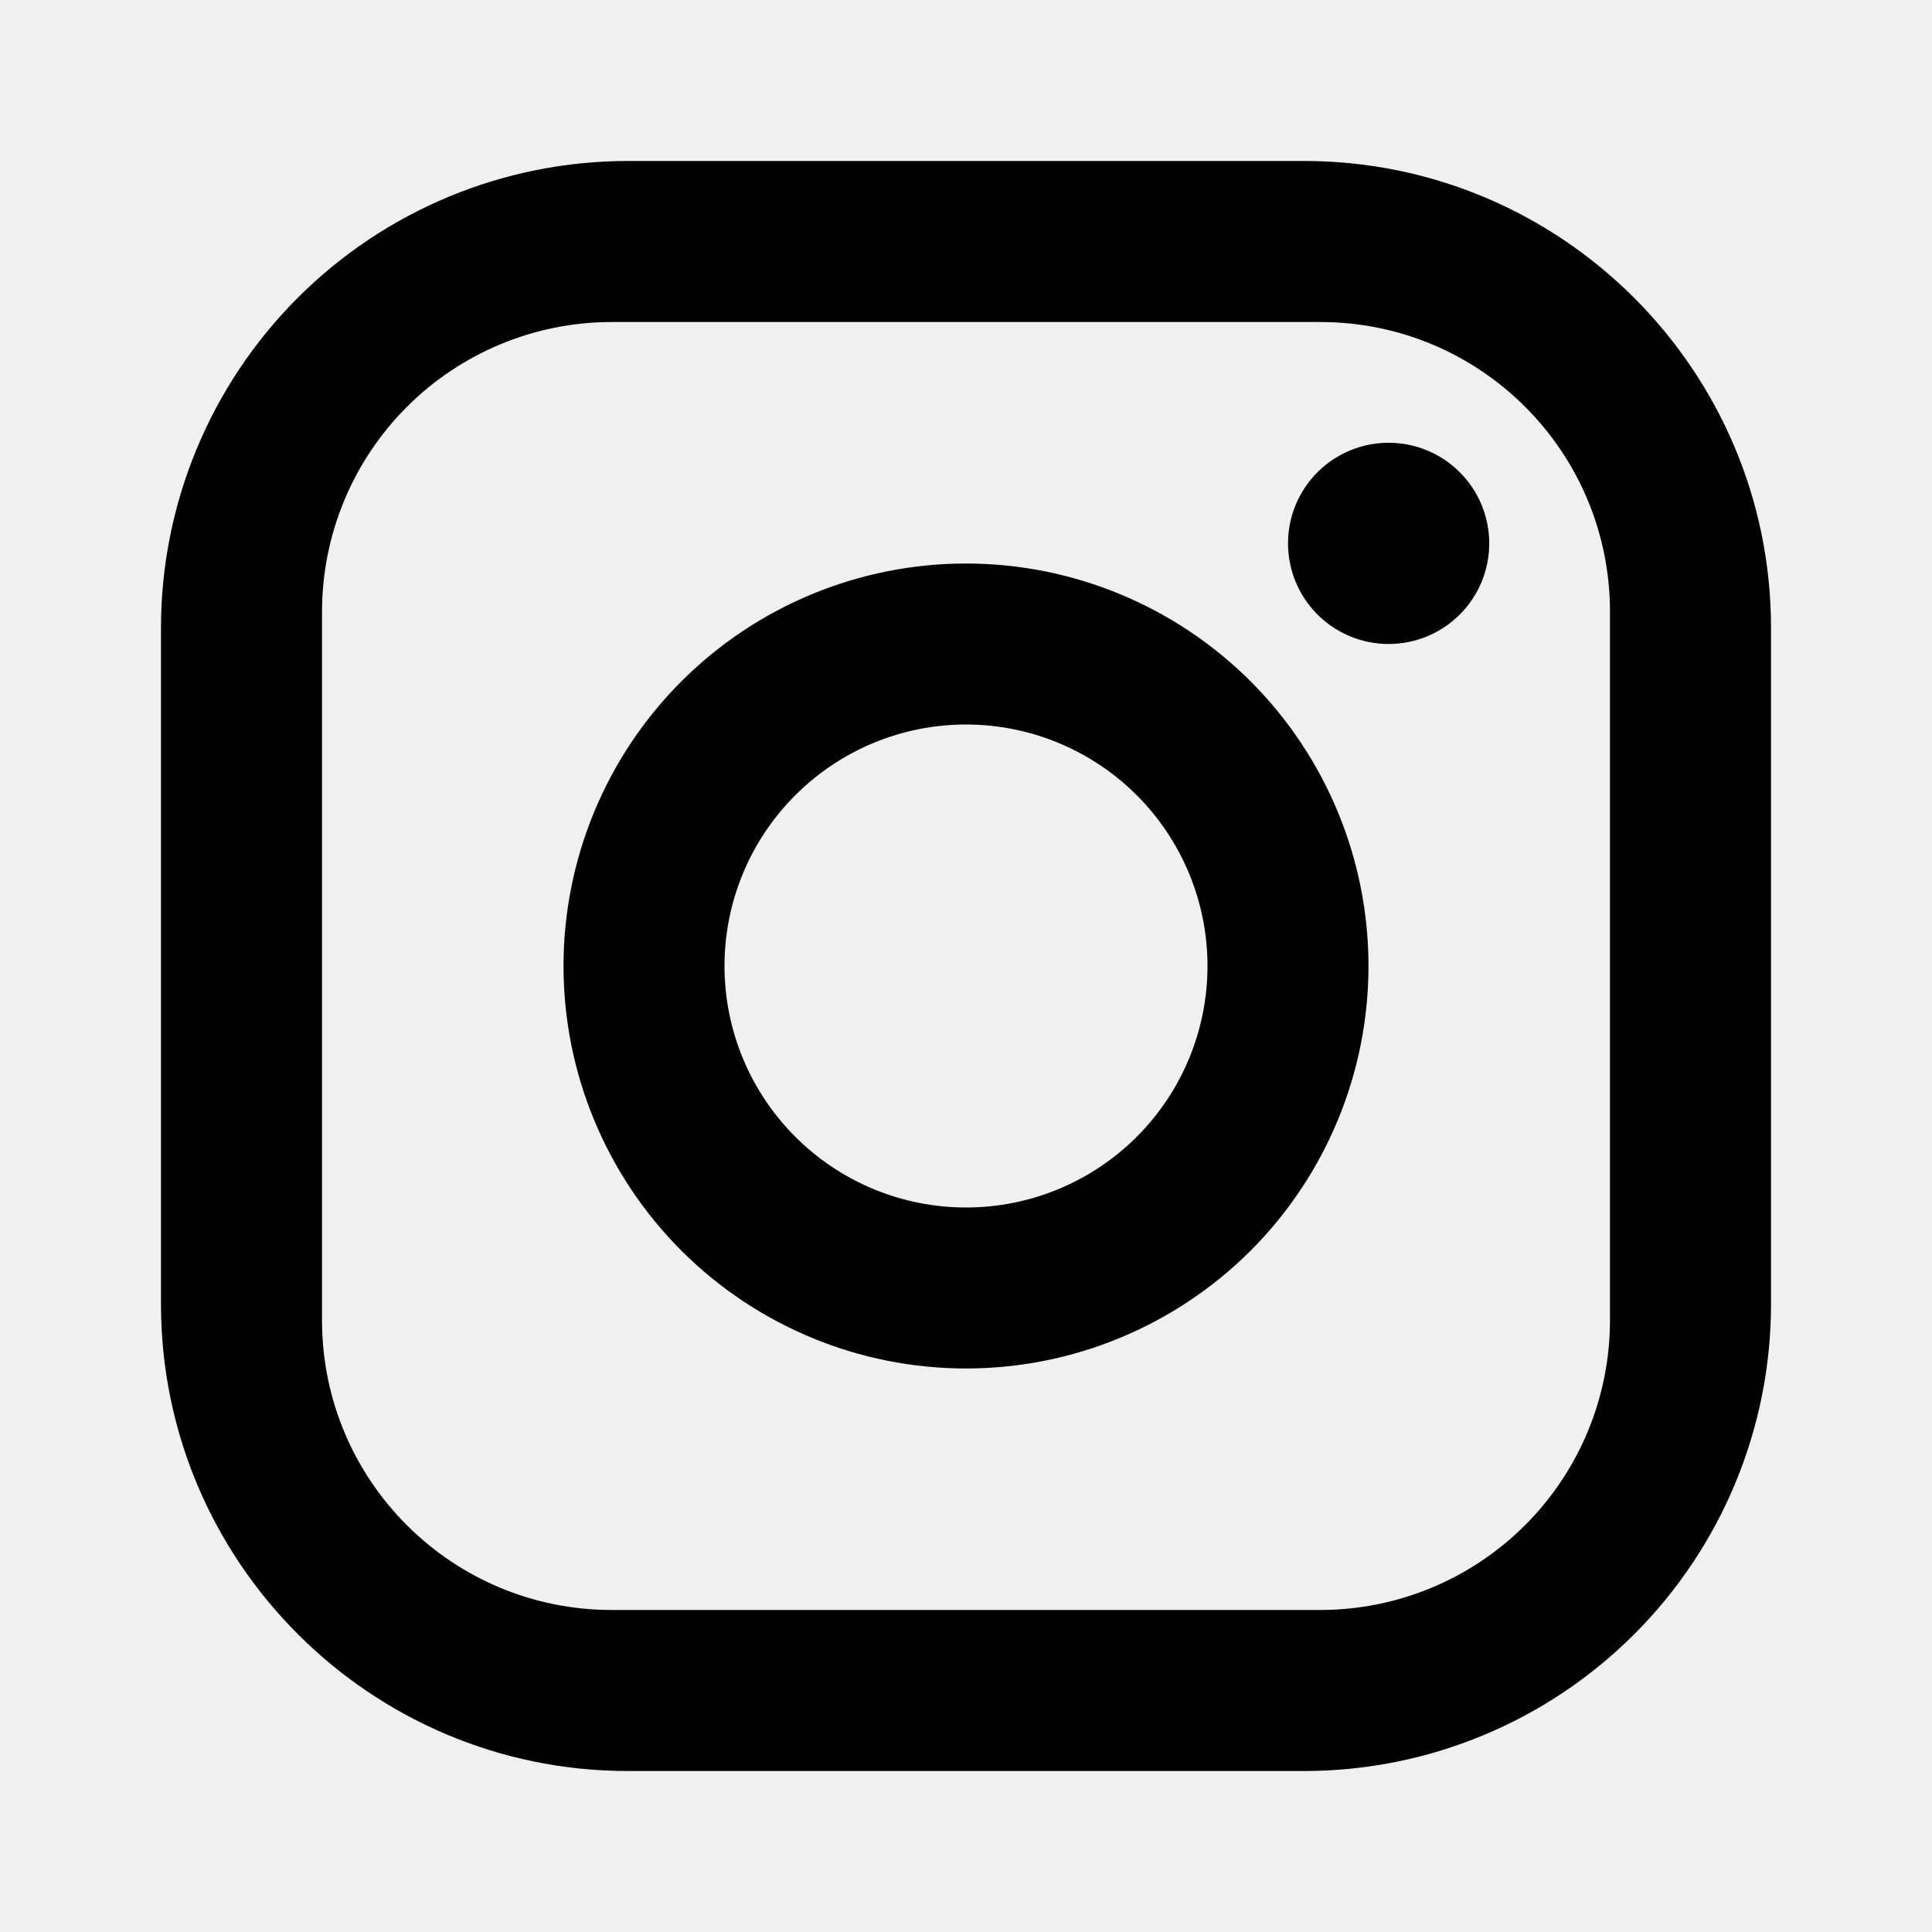
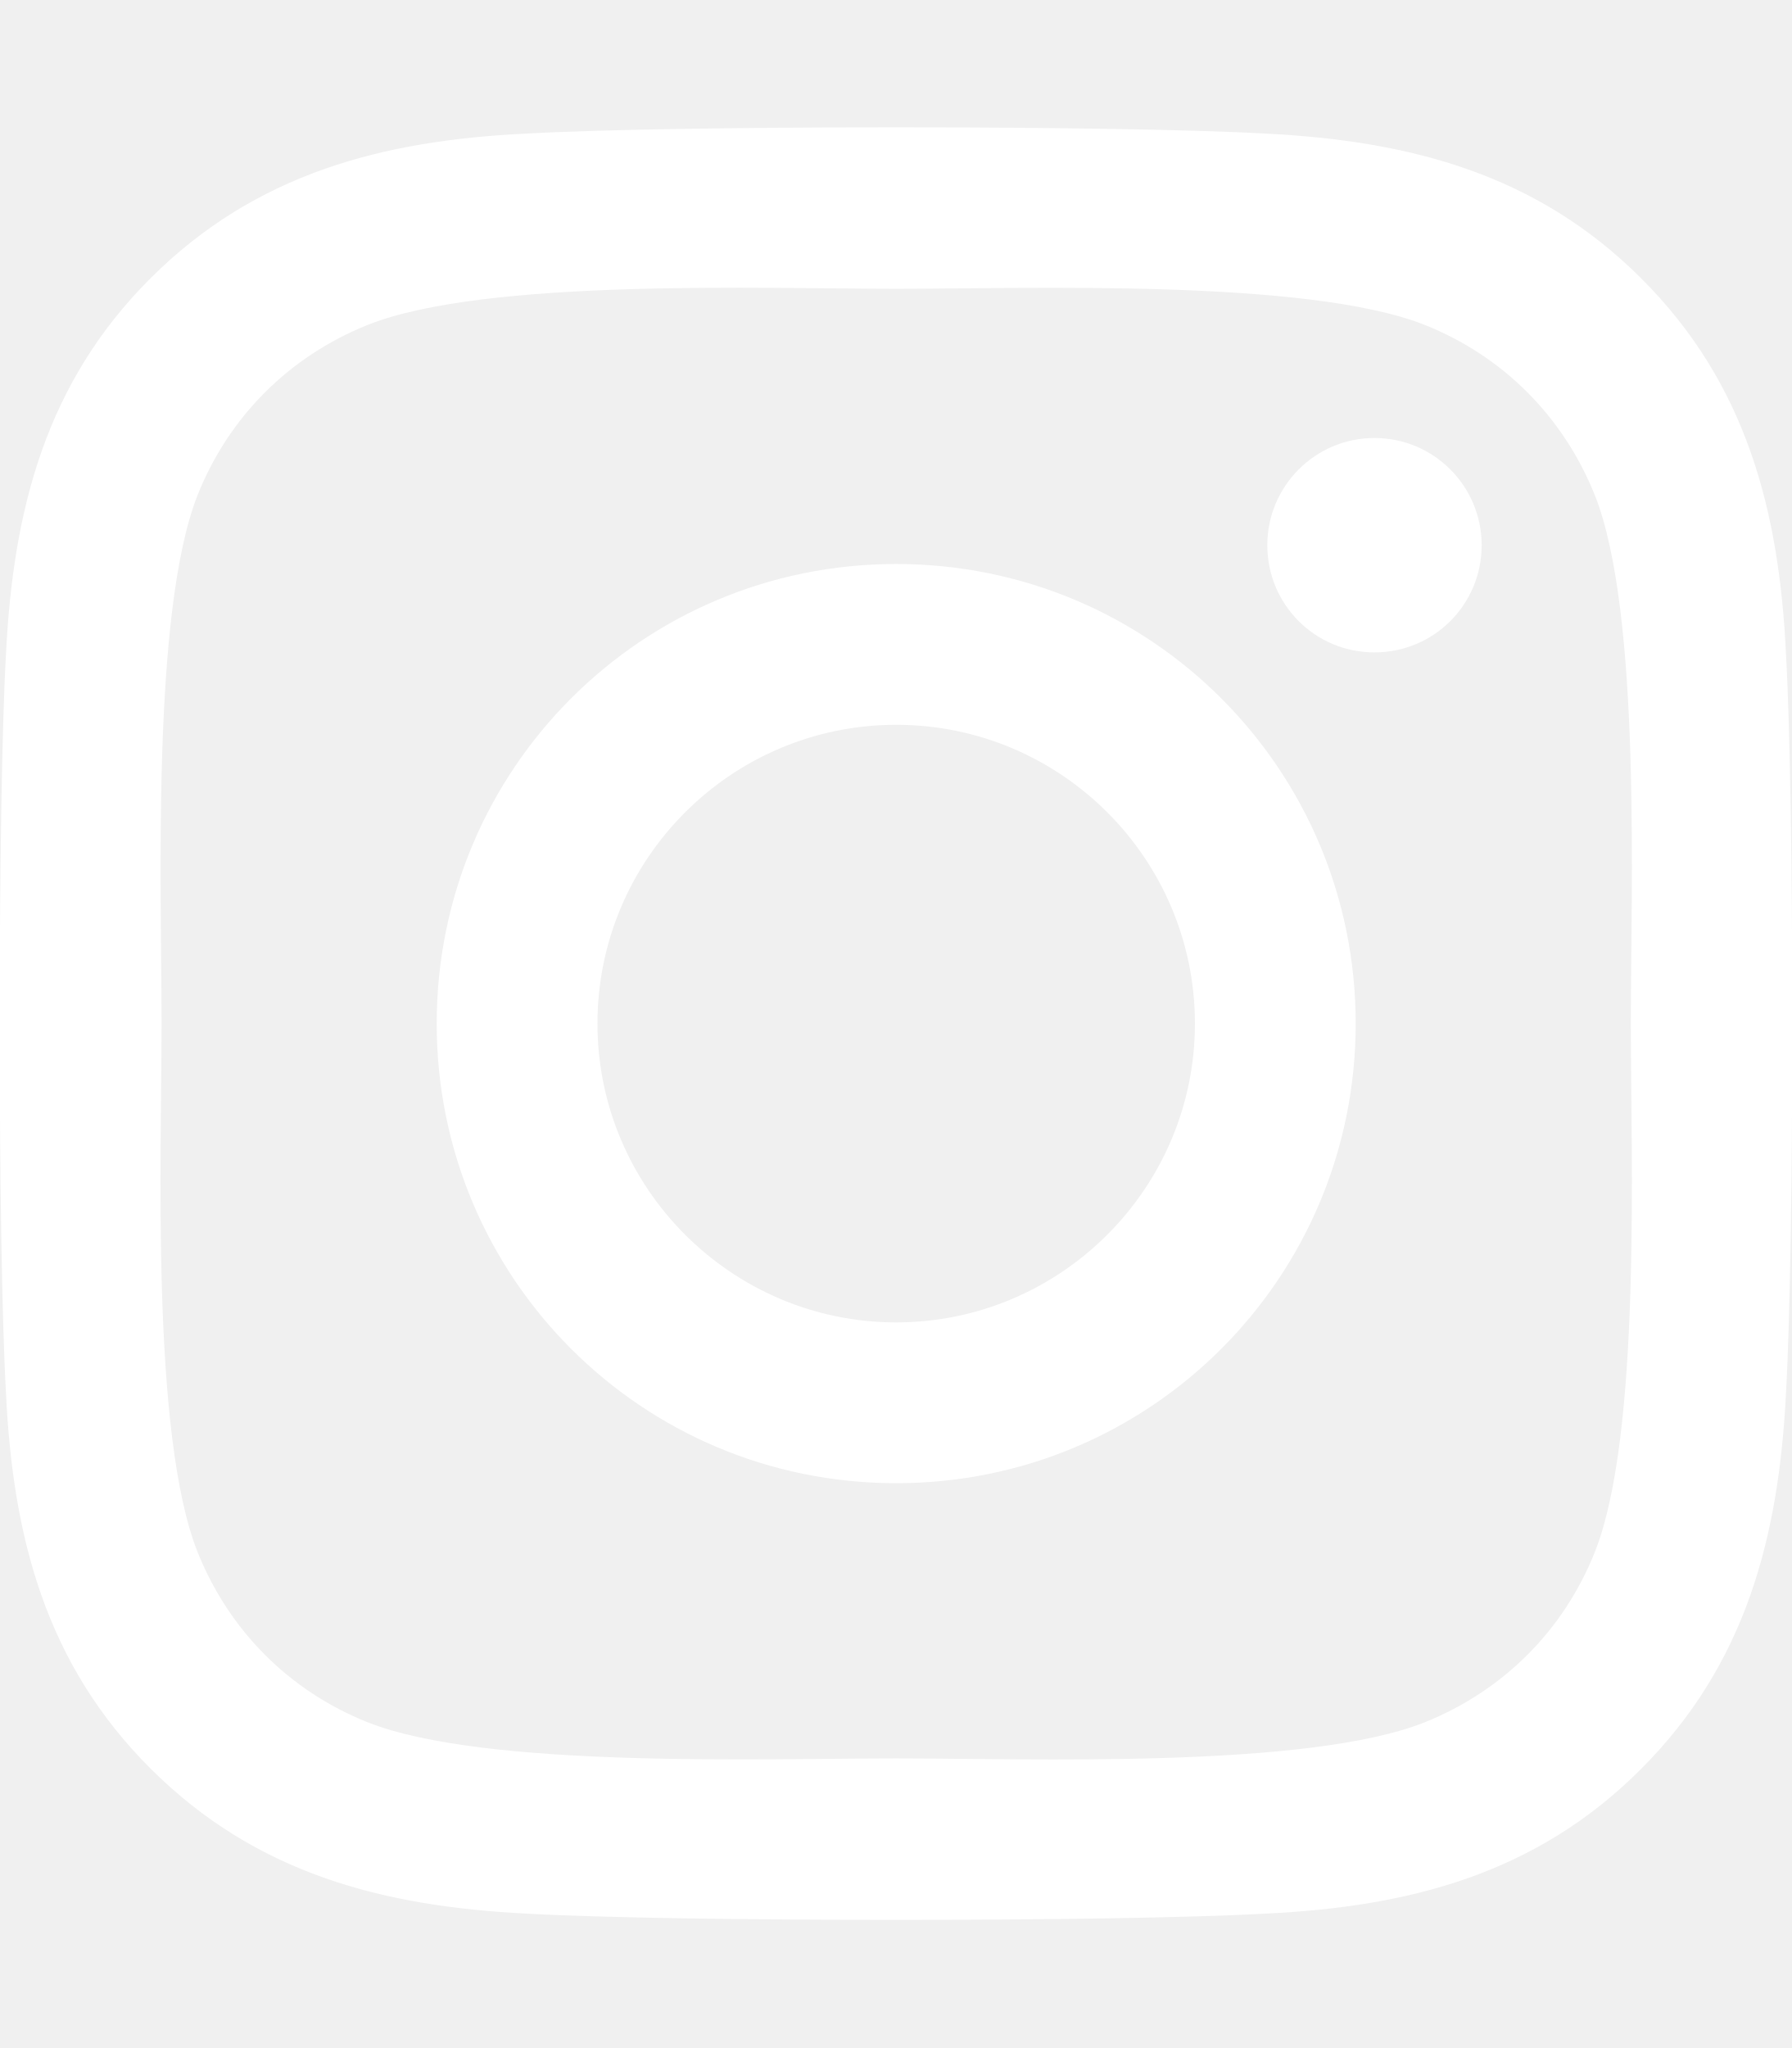
- <svg xmlns="http://www.w3.org/2000/svg" width="40" height="40" viewBox="0 0 40 40" fill="none">
-   <path d="M13 3.333H27C32.333 3.333 36.667 7.667 36.667 13V27C36.667 29.564 35.648 32.023 33.835 33.835C32.023 35.648 29.564 36.667 27 36.667H13C7.667 36.667 3.333 32.333 3.333 27V13C3.333 10.436 4.352 7.977 6.165 6.165C7.978 4.352 10.436 3.333 13 3.333ZM12.667 6.667C11.075 6.667 9.549 7.299 8.424 8.424C7.299 9.549 6.667 11.075 6.667 12.667V27.333C6.667 30.65 9.35 33.333 12.667 33.333H27.333C28.925 33.333 30.451 32.701 31.576 31.576C32.701 30.451 33.333 28.925 33.333 27.333V12.667C33.333 9.35 30.65 6.667 27.333 6.667H12.667ZM28.75 9.167C29.303 9.167 29.832 9.386 30.223 9.777C30.614 10.168 30.833 10.697 30.833 11.25C30.833 11.803 30.614 12.332 30.223 12.723C29.832 13.114 29.303 13.333 28.75 13.333C28.198 13.333 27.668 13.114 27.277 12.723C26.886 12.332 26.667 11.803 26.667 11.25C26.667 10.697 26.886 10.168 27.277 9.777C27.668 9.386 28.198 9.167 28.75 9.167ZM20 11.667C22.21 11.667 24.33 12.545 25.893 14.107C27.455 15.67 28.333 17.79 28.333 20C28.333 22.21 27.455 24.33 25.893 25.893C24.33 27.455 22.21 28.333 20 28.333C17.79 28.333 15.67 27.455 14.107 25.893C12.545 24.33 11.667 22.21 11.667 20C11.667 17.79 12.545 15.67 14.107 14.107C15.67 12.545 17.79 11.667 20 11.667ZM20 15C18.674 15 17.402 15.527 16.465 16.465C15.527 17.402 15 18.674 15 20C15 21.326 15.527 22.598 16.465 23.535C17.402 24.473 18.674 25 20 25C21.326 25 22.598 24.473 23.536 23.535C24.473 22.598 25 21.326 25 20C25 18.674 24.473 17.402 23.536 16.465C22.598 15.527 21.326 15 20 15Z" fill="black" />
+ <svg xmlns="http://www.w3.org/2000/svg" viewBox="0 0 448 512">
+   <path fill="#ffffff" d="M224.1 141c-63.6 0-114.9 51.3-114.9 114.9s51.3 114.9 114.9 114.9S339 319.5 339 255.9 287.7 141 224.1 141zm0 189.6c-41.1 0-74.7-33.5-74.7-74.7s33.5-74.7 74.7-74.7 74.7 33.5 74.7 74.7-33.6 74.7-74.7 74.7zm146.4-194.3c0 14.9-12 26.8-26.8 26.8-14.9 0-26.8-12-26.8-26.8s12-26.8 26.8-26.8 26.8 12 26.8 26.8zm76.1 27.2c-1.7-35.9-9.9-67.7-36.2-93.9-26.2-26.2-58-34.4-93.9-36.2-37-2.1-147.9-2.1-184.9 0-35.8 1.7-67.6 9.9-93.9 36.1s-34.4 58-36.2 93.9c-2.1 37-2.1 147.9 0 184.9 1.7 35.9 9.9 67.7 36.2 93.9s58 34.4 93.9 36.2c37 2.1 147.9 2.1 184.9 0 35.9-1.7 67.7-9.9 93.9-36.2 26.2-26.2 34.4-58 36.2-93.9 2.1-37 2.1-147.8 0-184.8zM398.8 388c-7.8 19.6-22.9 34.7-42.6 42.6-29.5 11.7-99.5 9-132.1 9s-102.7 2.6-132.1-9c-19.6-7.8-34.7-22.9-42.6-42.6-11.7-29.5-9-99.5-9-132.1s-2.6-102.7 9-132.1c7.8-19.6 22.9-34.7 42.6-42.6 29.5-11.7 99.5-9 132.1-9s102.7-2.6 132.1 9c19.6 7.8 34.7 22.9 42.6 42.6 11.7 29.5 9 99.5 9 132.1s2.7 102.7-9 132.1z" />
</svg>
